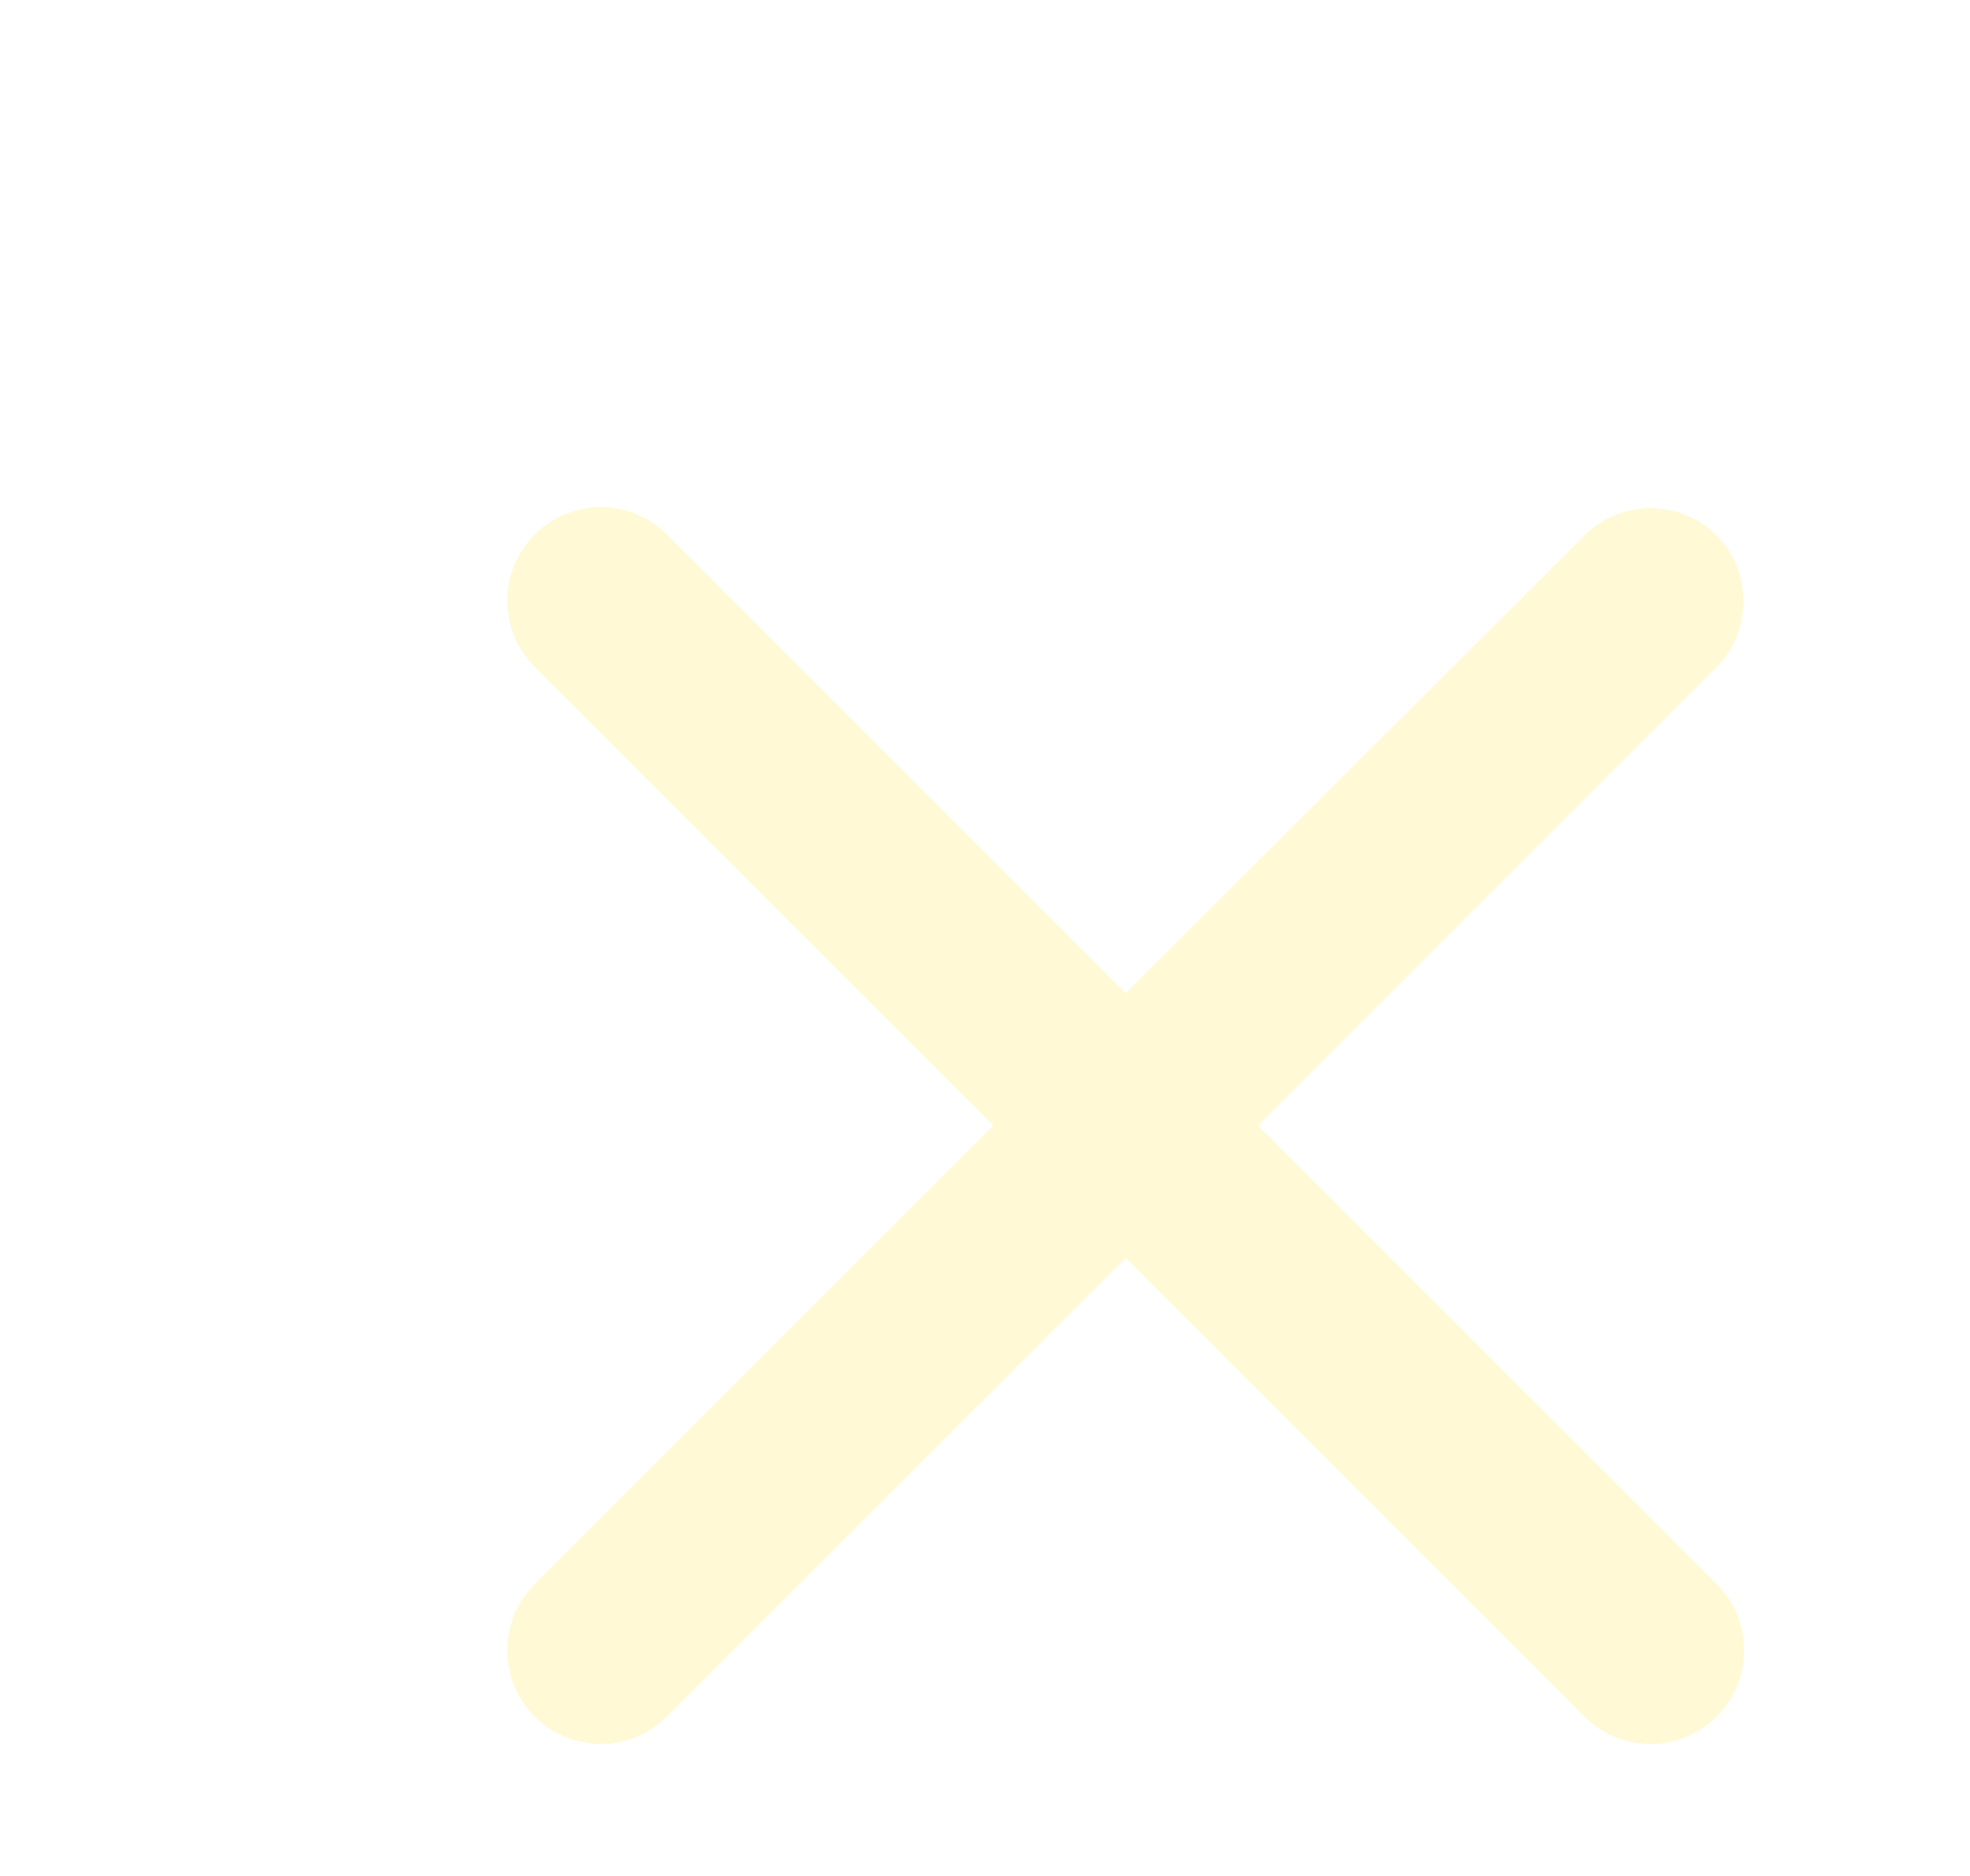
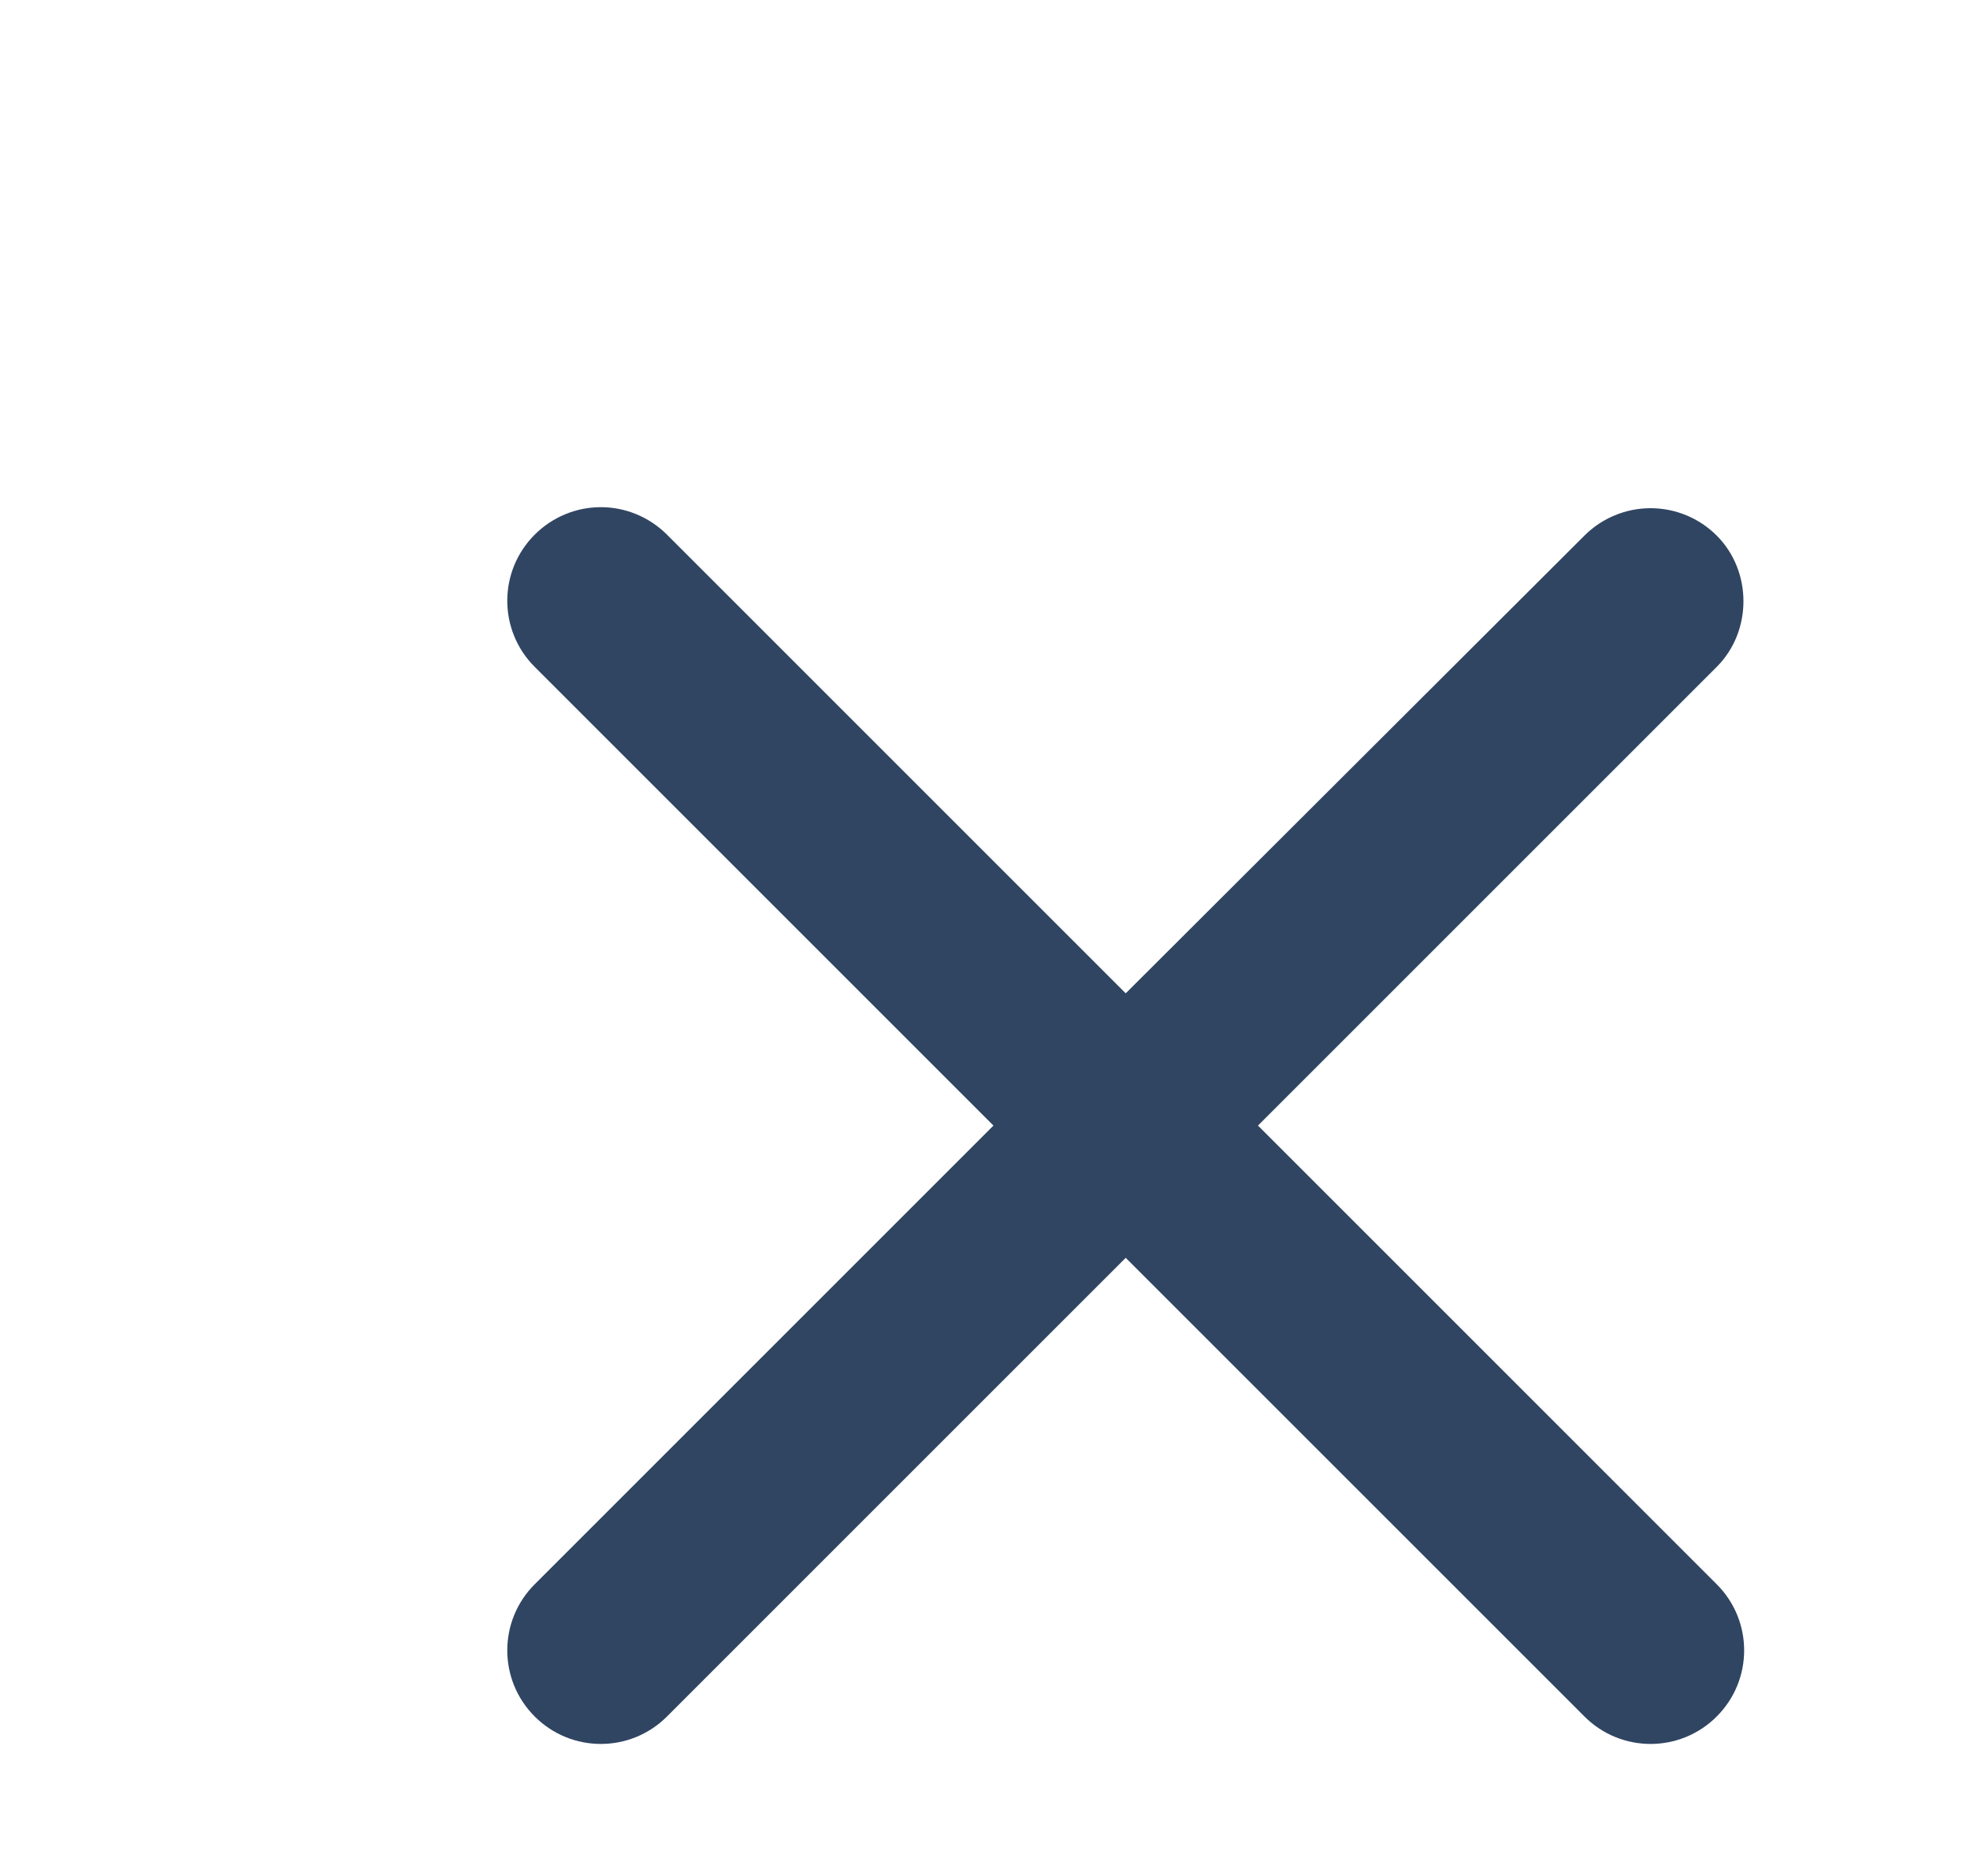
<svg xmlns="http://www.w3.org/2000/svg" width="auto" height="auto" viewBox="0 0 21 20" fill="none">
-   <path fill-rule="evenodd" clip-rule="evenodd" d="M18.3 5.71C18.113 5.523 17.86 5.418 17.595 5.418C17.331 5.418 17.077 5.523 16.89 5.71L12 10.59L7.11 5.7C6.923 5.513 6.669 5.407 6.405 5.407C6.14 5.407 5.887 5.513 5.7 5.7C5.31 6.09 5.31 6.72 5.7 7.11L10.59 12L5.7 16.89C5.31 17.28 5.31 17.91 5.7 18.3C6.09 18.69 6.72 18.69 7.11 18.3L12 13.41L16.89 18.3C17.28 18.69 17.91 18.69 18.3 18.3C18.69 17.91 18.69 17.28 18.3 16.89L13.41 12L18.3 7.11C18.68 6.73 18.68 6.09 18.3 5.71Z" fill="#FFF9D5" />
+   <path fill-rule="evenodd" clip-rule="evenodd" d="M18.3 5.71C18.113 5.523 17.86 5.418 17.595 5.418C17.331 5.418 17.077 5.523 16.89 5.71L12 10.59L7.11 5.7C6.923 5.513 6.669 5.407 6.405 5.407C6.14 5.407 5.887 5.513 5.7 5.7C5.31 6.09 5.31 6.72 5.7 7.11L10.59 12L5.7 16.89C5.31 17.28 5.31 17.91 5.7 18.3C6.09 18.69 6.72 18.69 7.11 18.3L12 13.41L16.89 18.3C17.28 18.69 17.91 18.69 18.3 18.3C18.69 17.91 18.69 17.28 18.3 16.89L13.41 12L18.3 7.11C18.68 6.73 18.68 6.09 18.3 5.71Z" fill="#304562" />
</svg>
